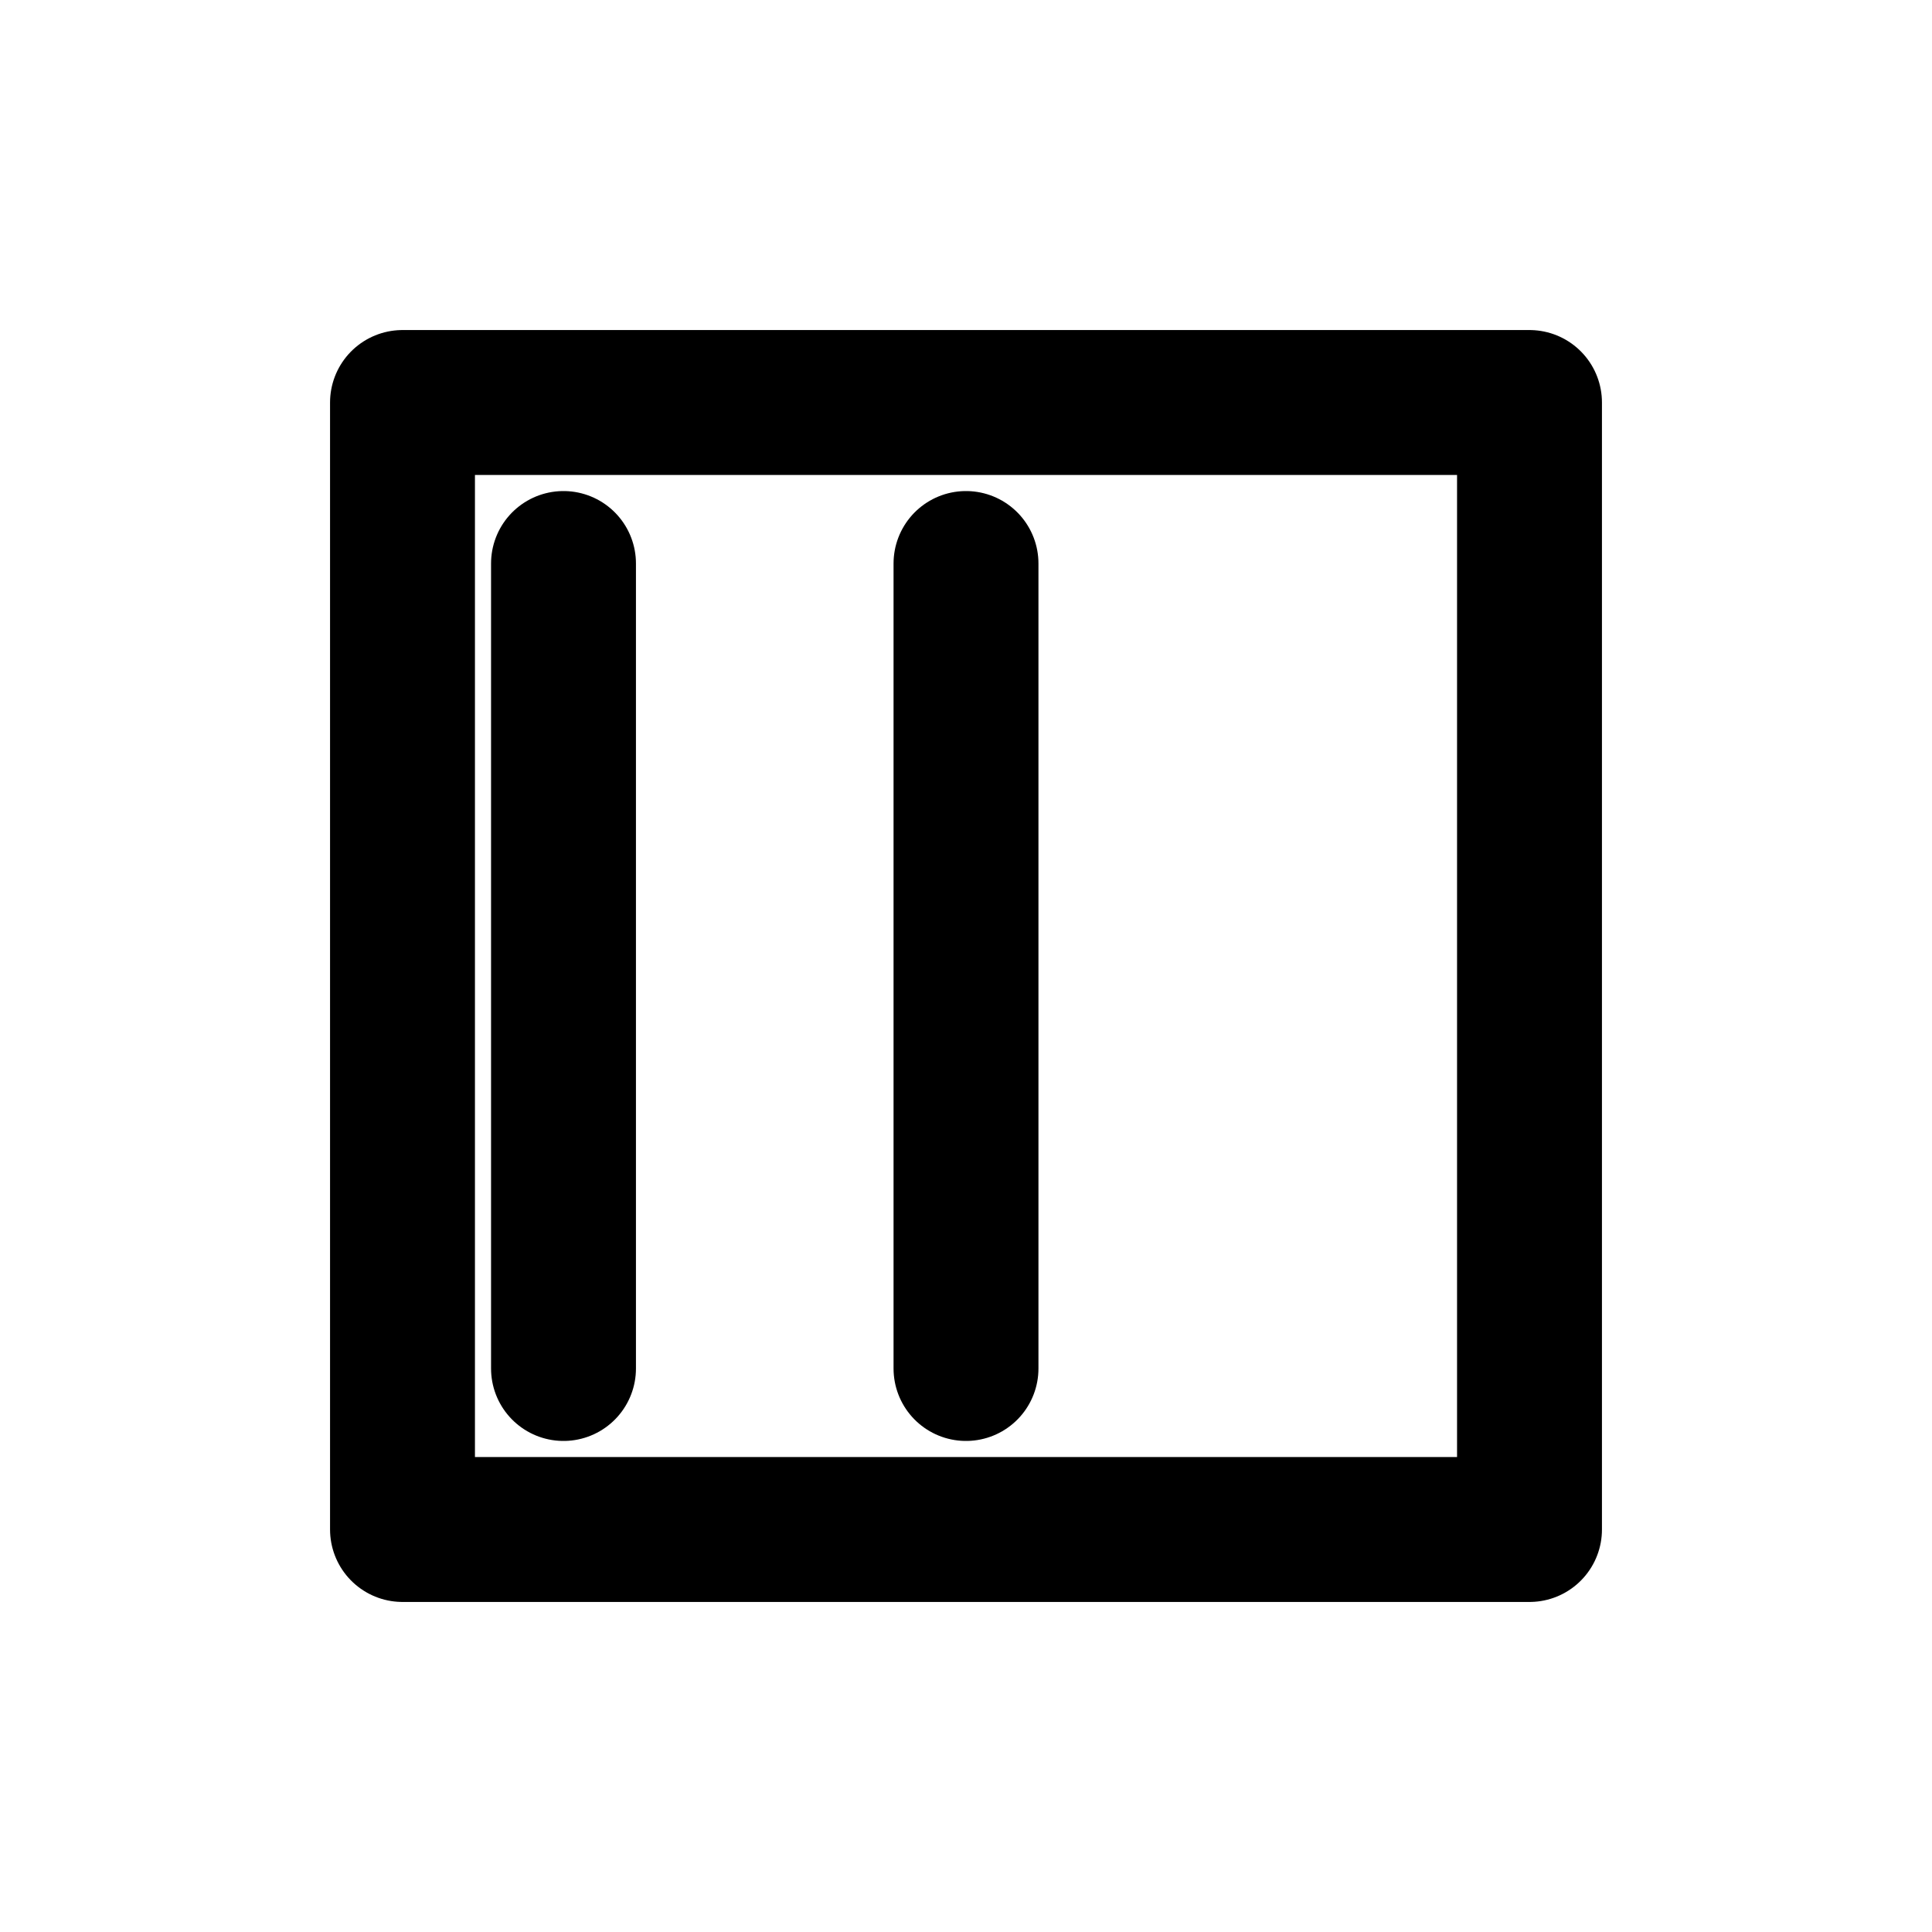
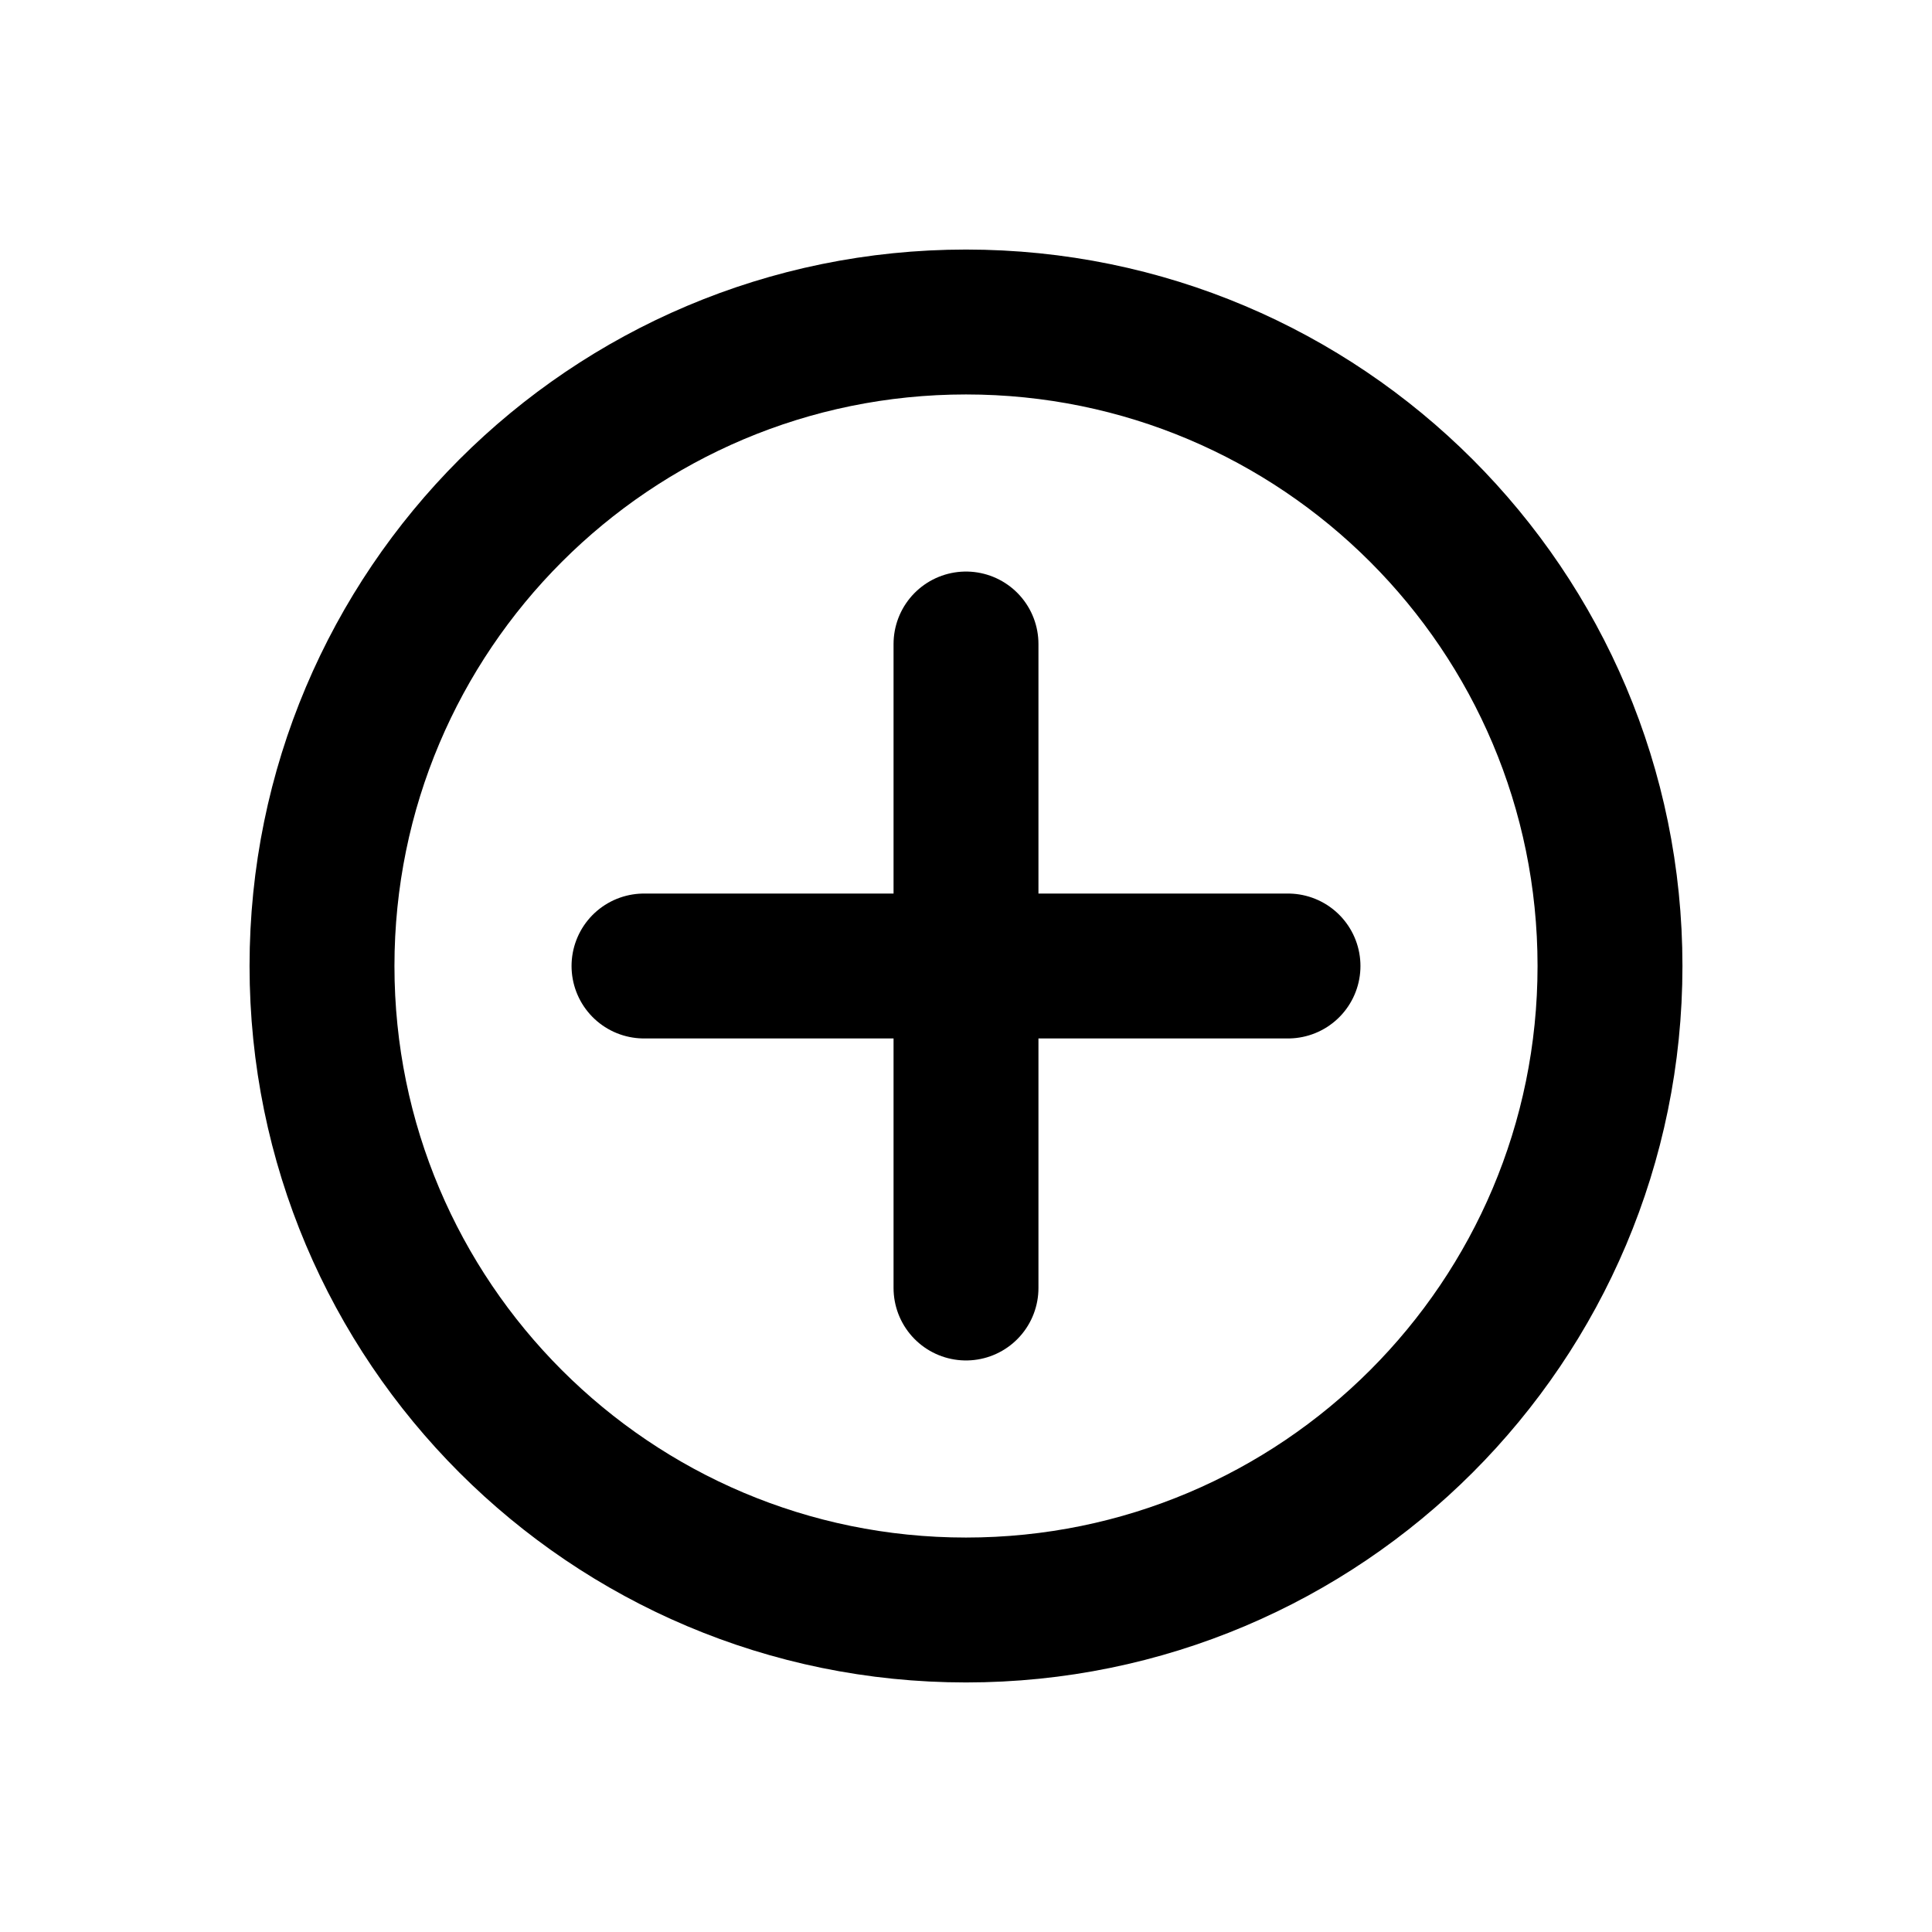
<svg xmlns="http://www.w3.org/2000/svg" width="24" height="24" viewBox="0 0 24 24" fill="none" stroke="currentColor" stroke-width="1.8" stroke-linecap="round" stroke-linejoin="round">
-   <path d="M5 5 H19 V19 H5 Z" />
-   <path d="M7 7 V17" />
-   <path d="M12 7 V17" />
+   <circle cx="12" cy="12" r="8" />
+   <path d="M12 8 L12 16 M8 12 L16 12" />
</svg>
